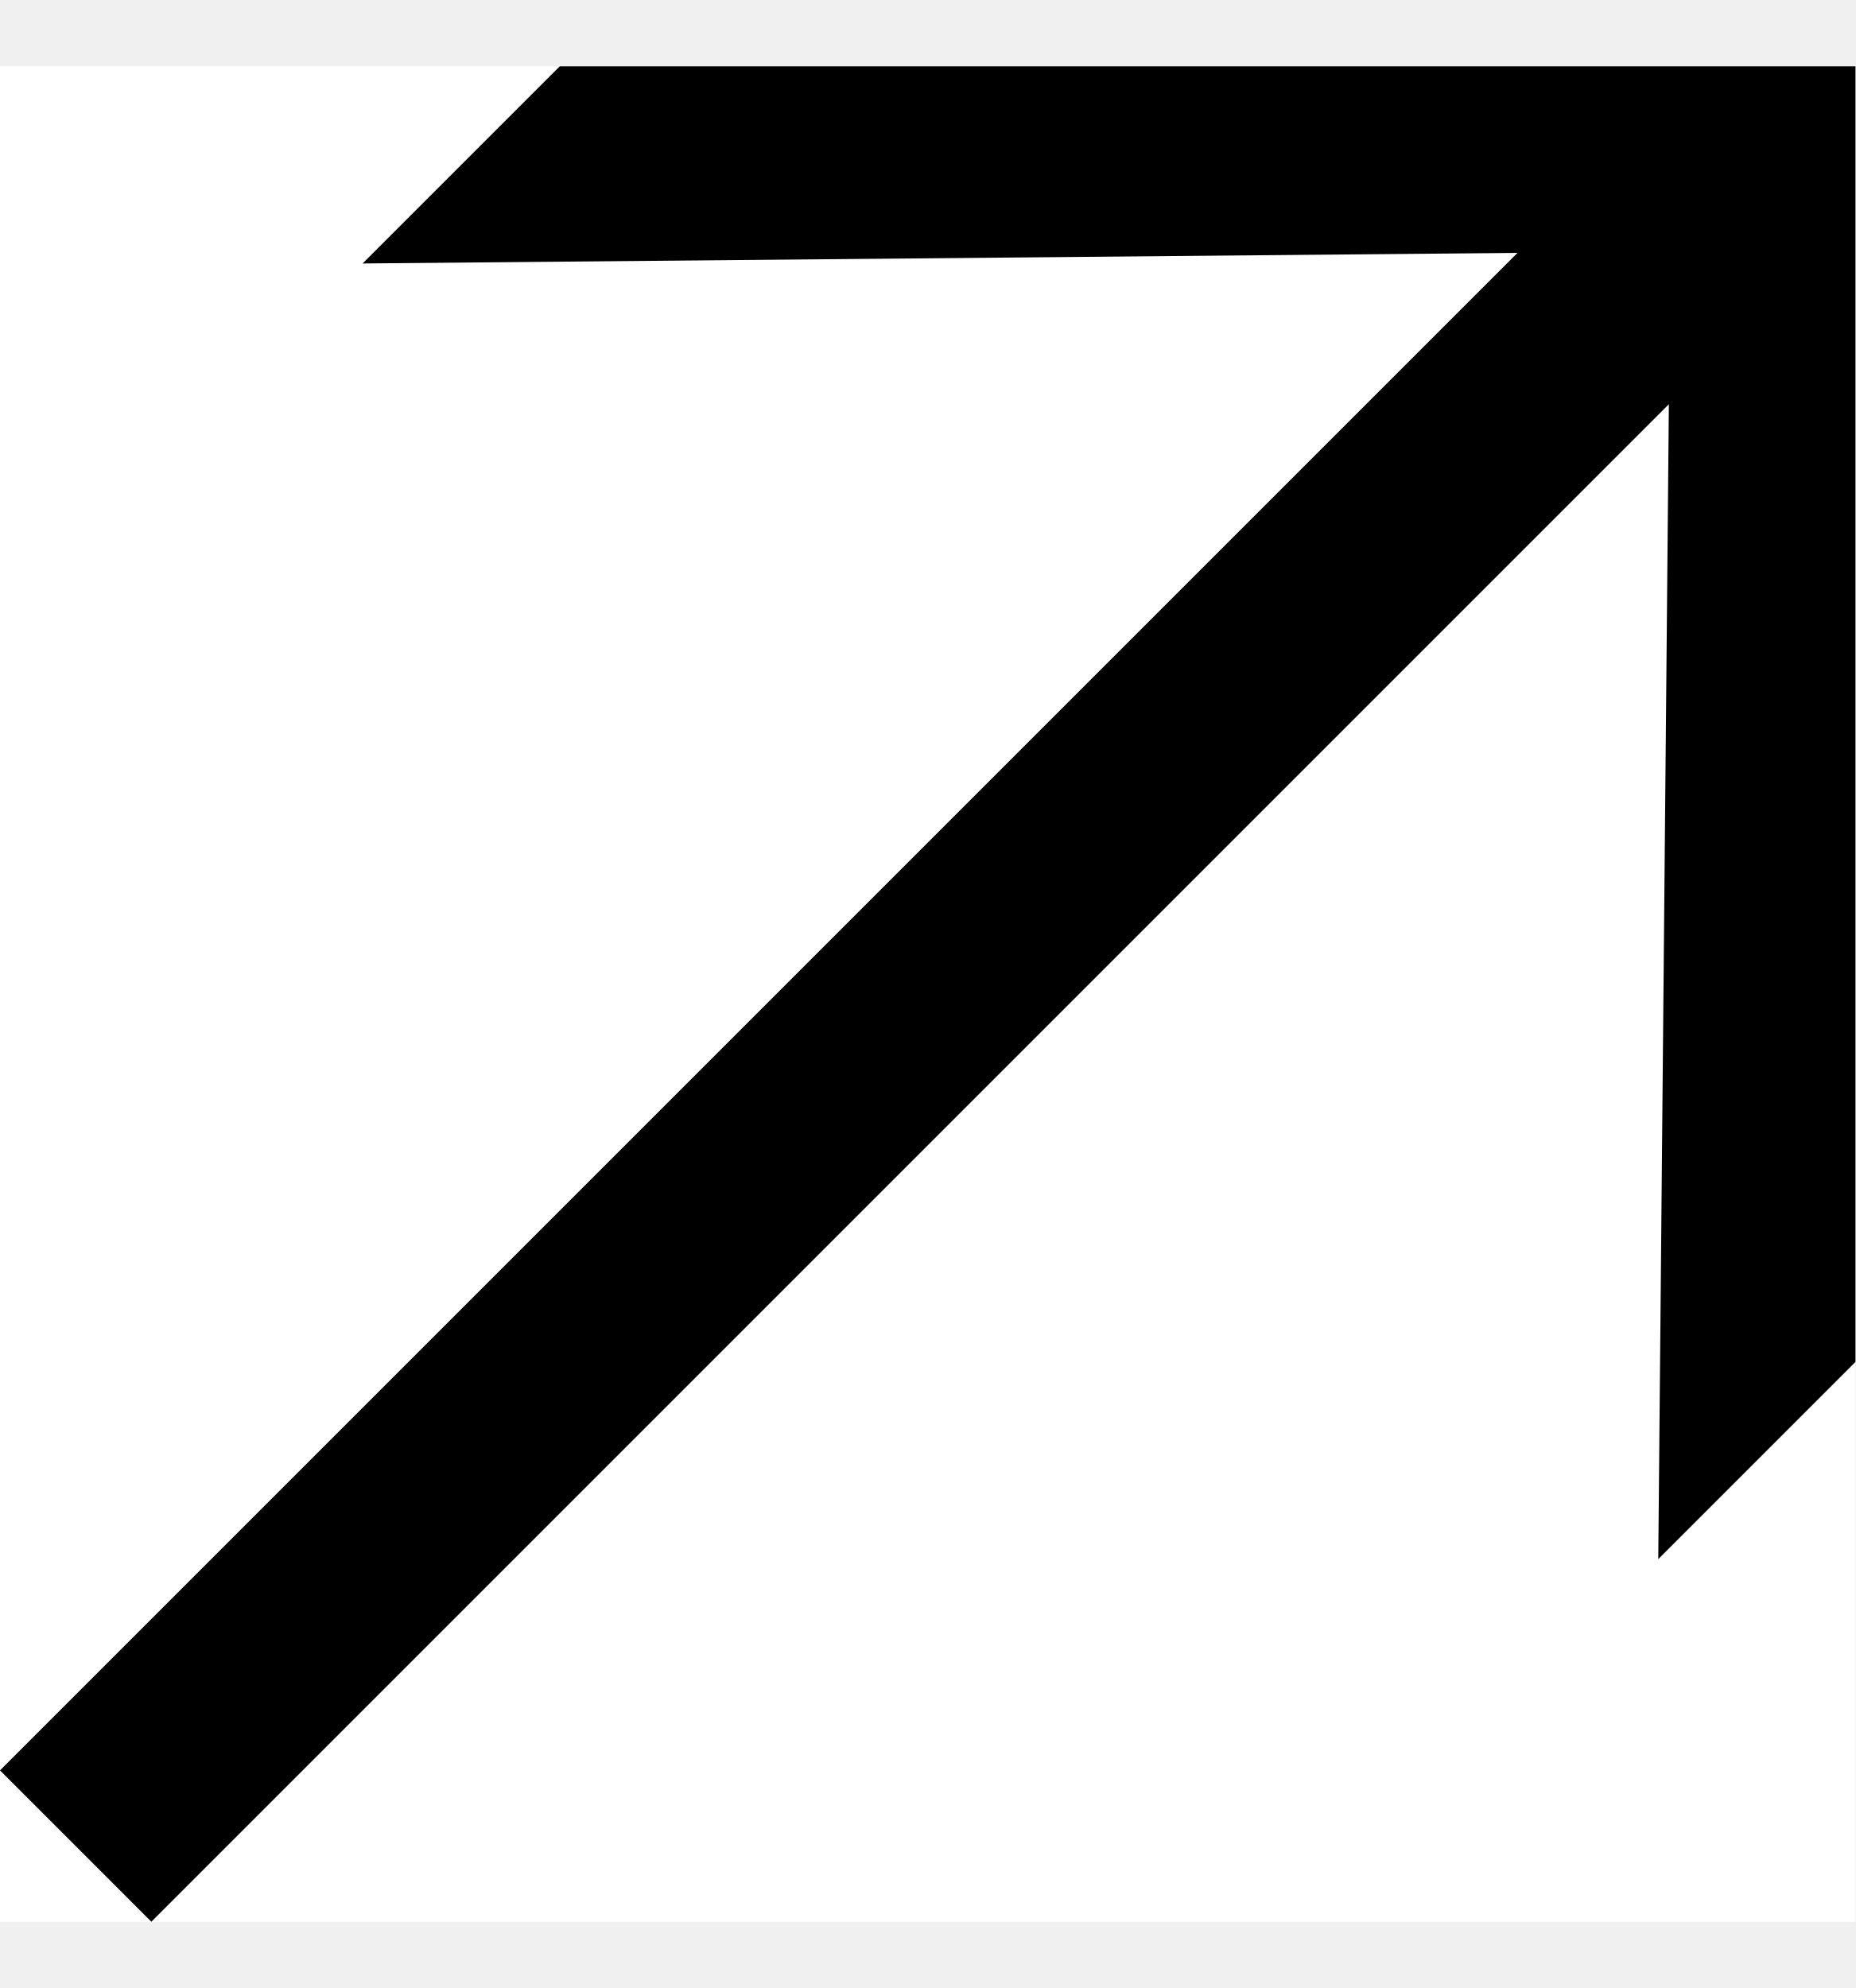
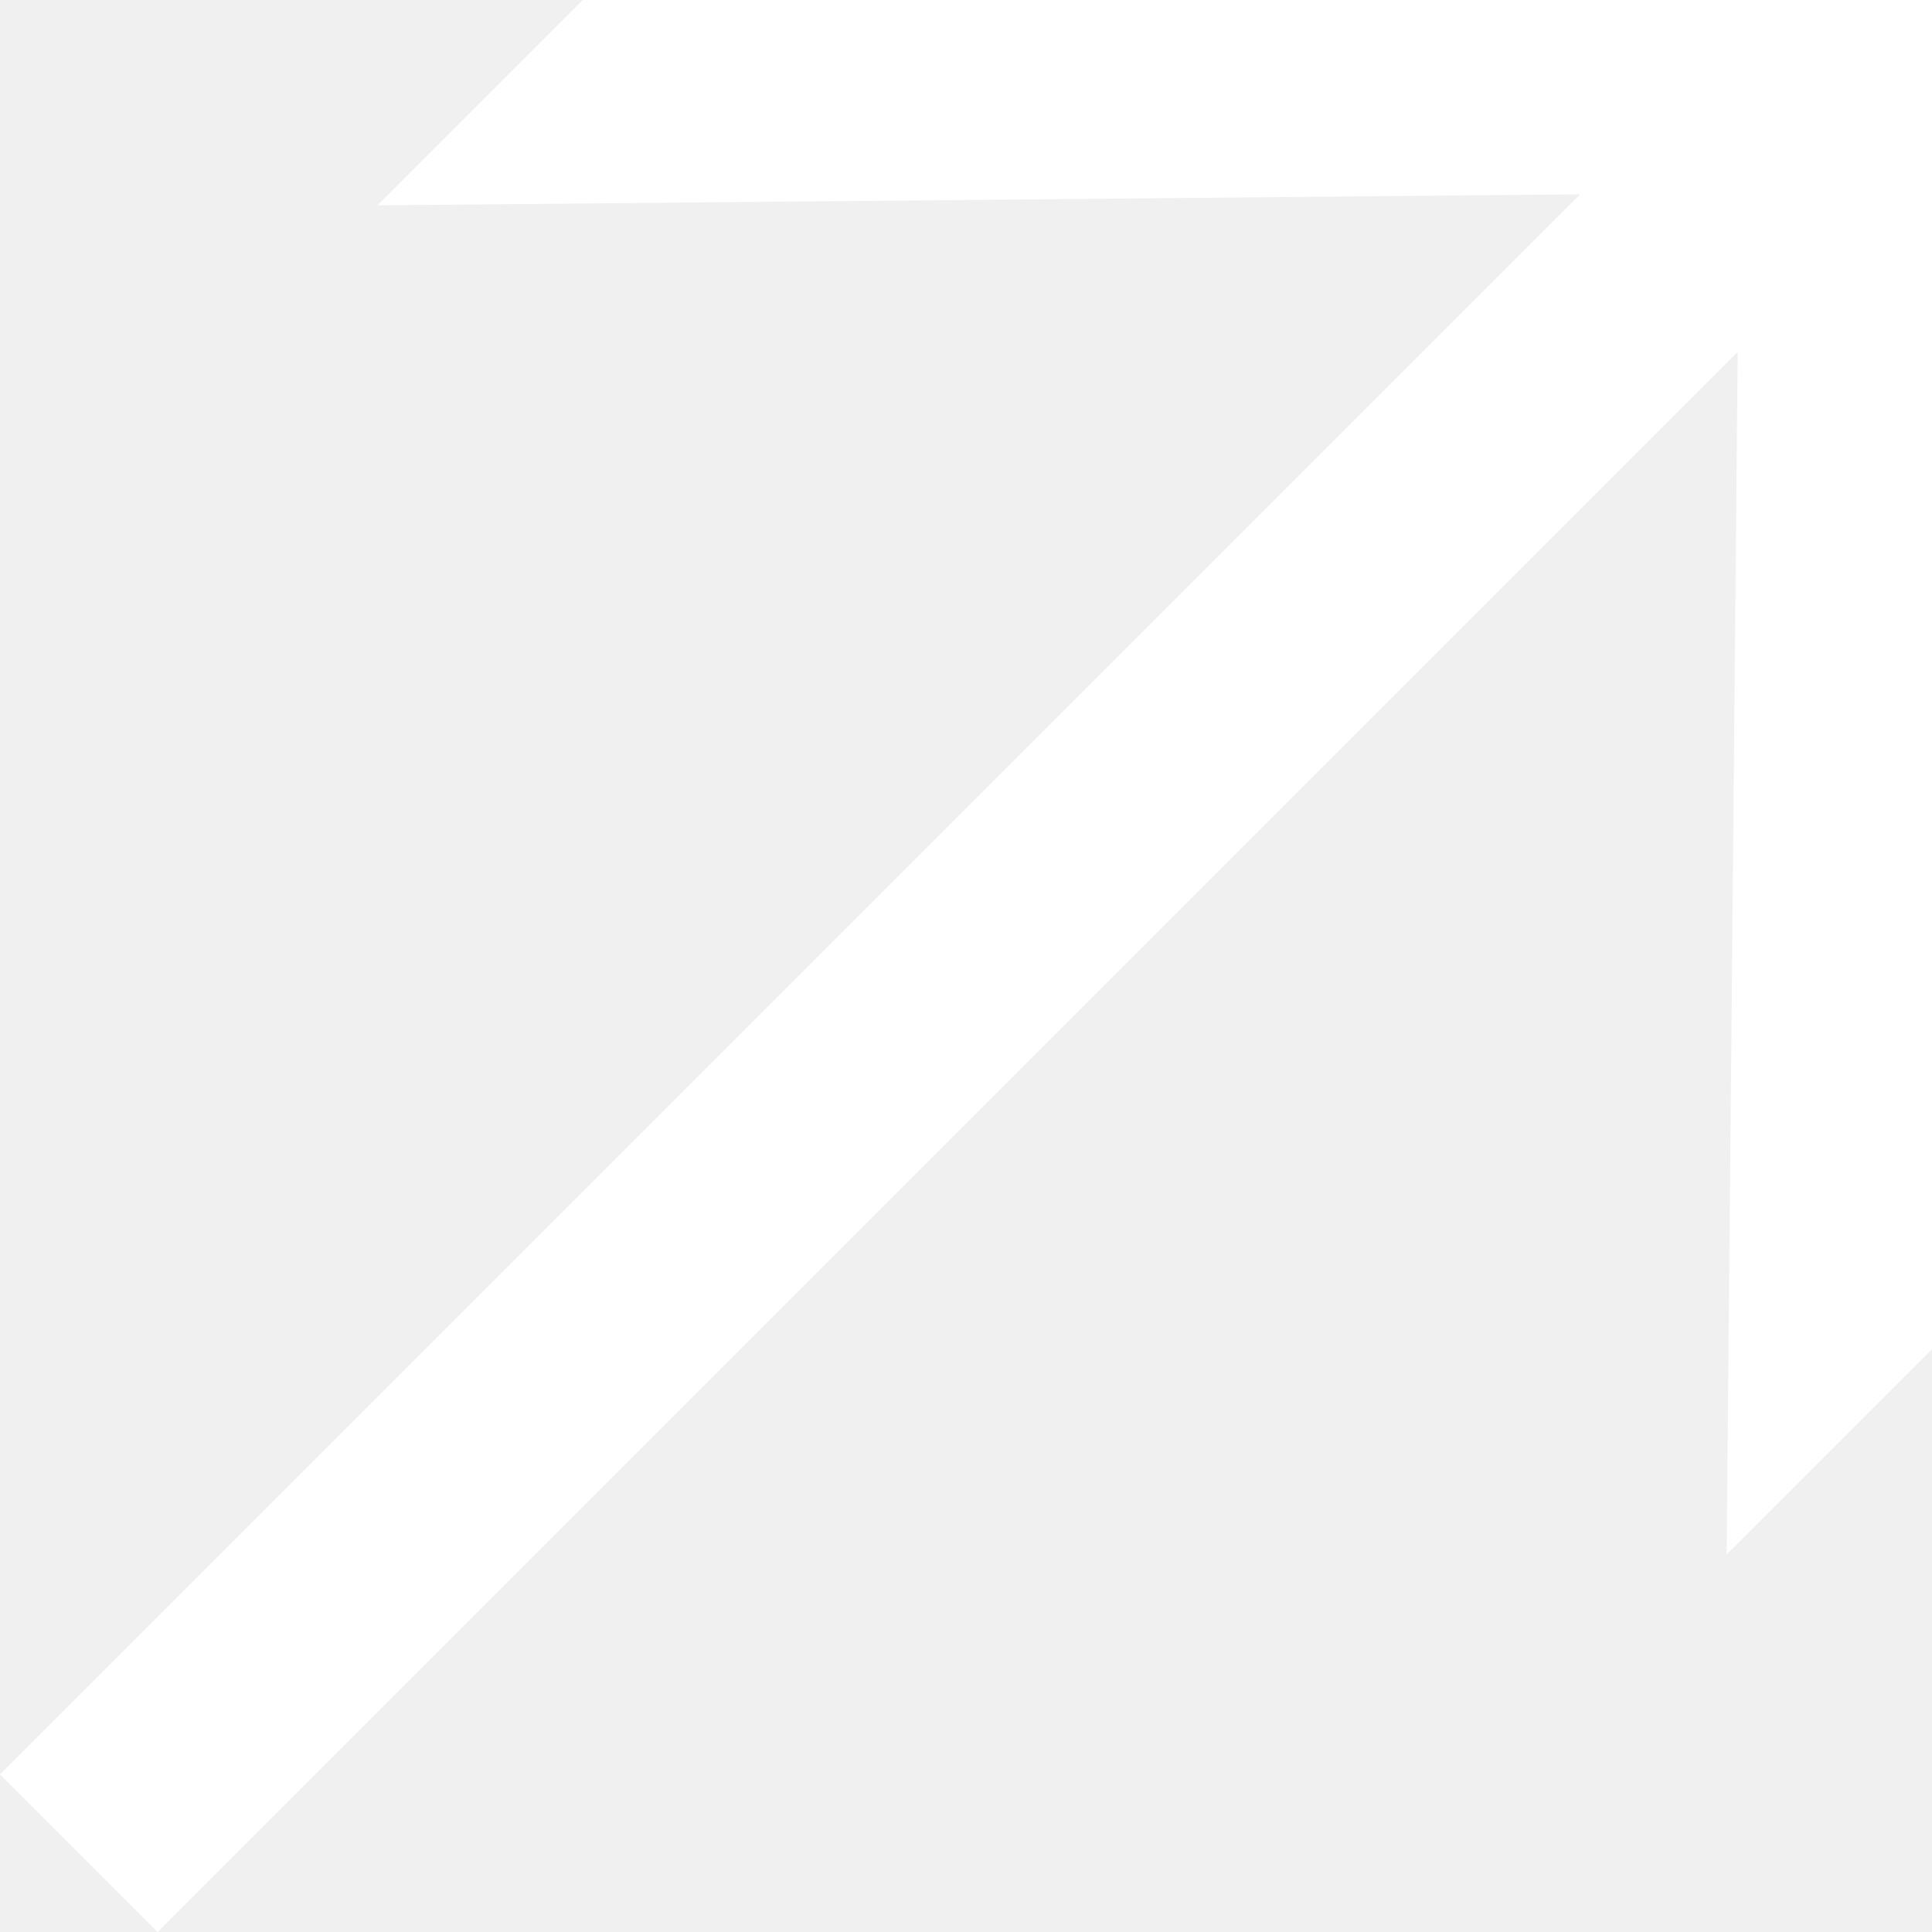
- <svg xmlns="http://www.w3.org/2000/svg" width="14" height="15" viewBox="0 0 14 15" fill="none">
-   <g clip-path="url(#clip0)">
-     <rect width="14" height="14" transform="translate(0 0.5)" fill="white" />
-     <path d="M12.512 11.764L14 10.276V0.5H4.224L2.736 1.988L11.45 1.908L0 13.358L1.142 14.5L12.592 3.05L12.512 11.764Z" fill="black" />
-   </g>
-   <defs>
-     <clipPath id="clip0">
-       <rect width="14" height="14" fill="white" transform="translate(0 0.5)" />
-     </clipPath>
-   </defs>
+ <svg xmlns="http://www.w3.org/2000/svg" width="14" height="14" viewBox="0 0 14 14" fill="none">
+   <path d="M12.512 11.264L14 9.776V0H4.224L2.736 1.488L11.45 1.408L0 12.858L1.142 14L12.592 2.55L12.512 11.264Z" fill="white" />
</svg>
